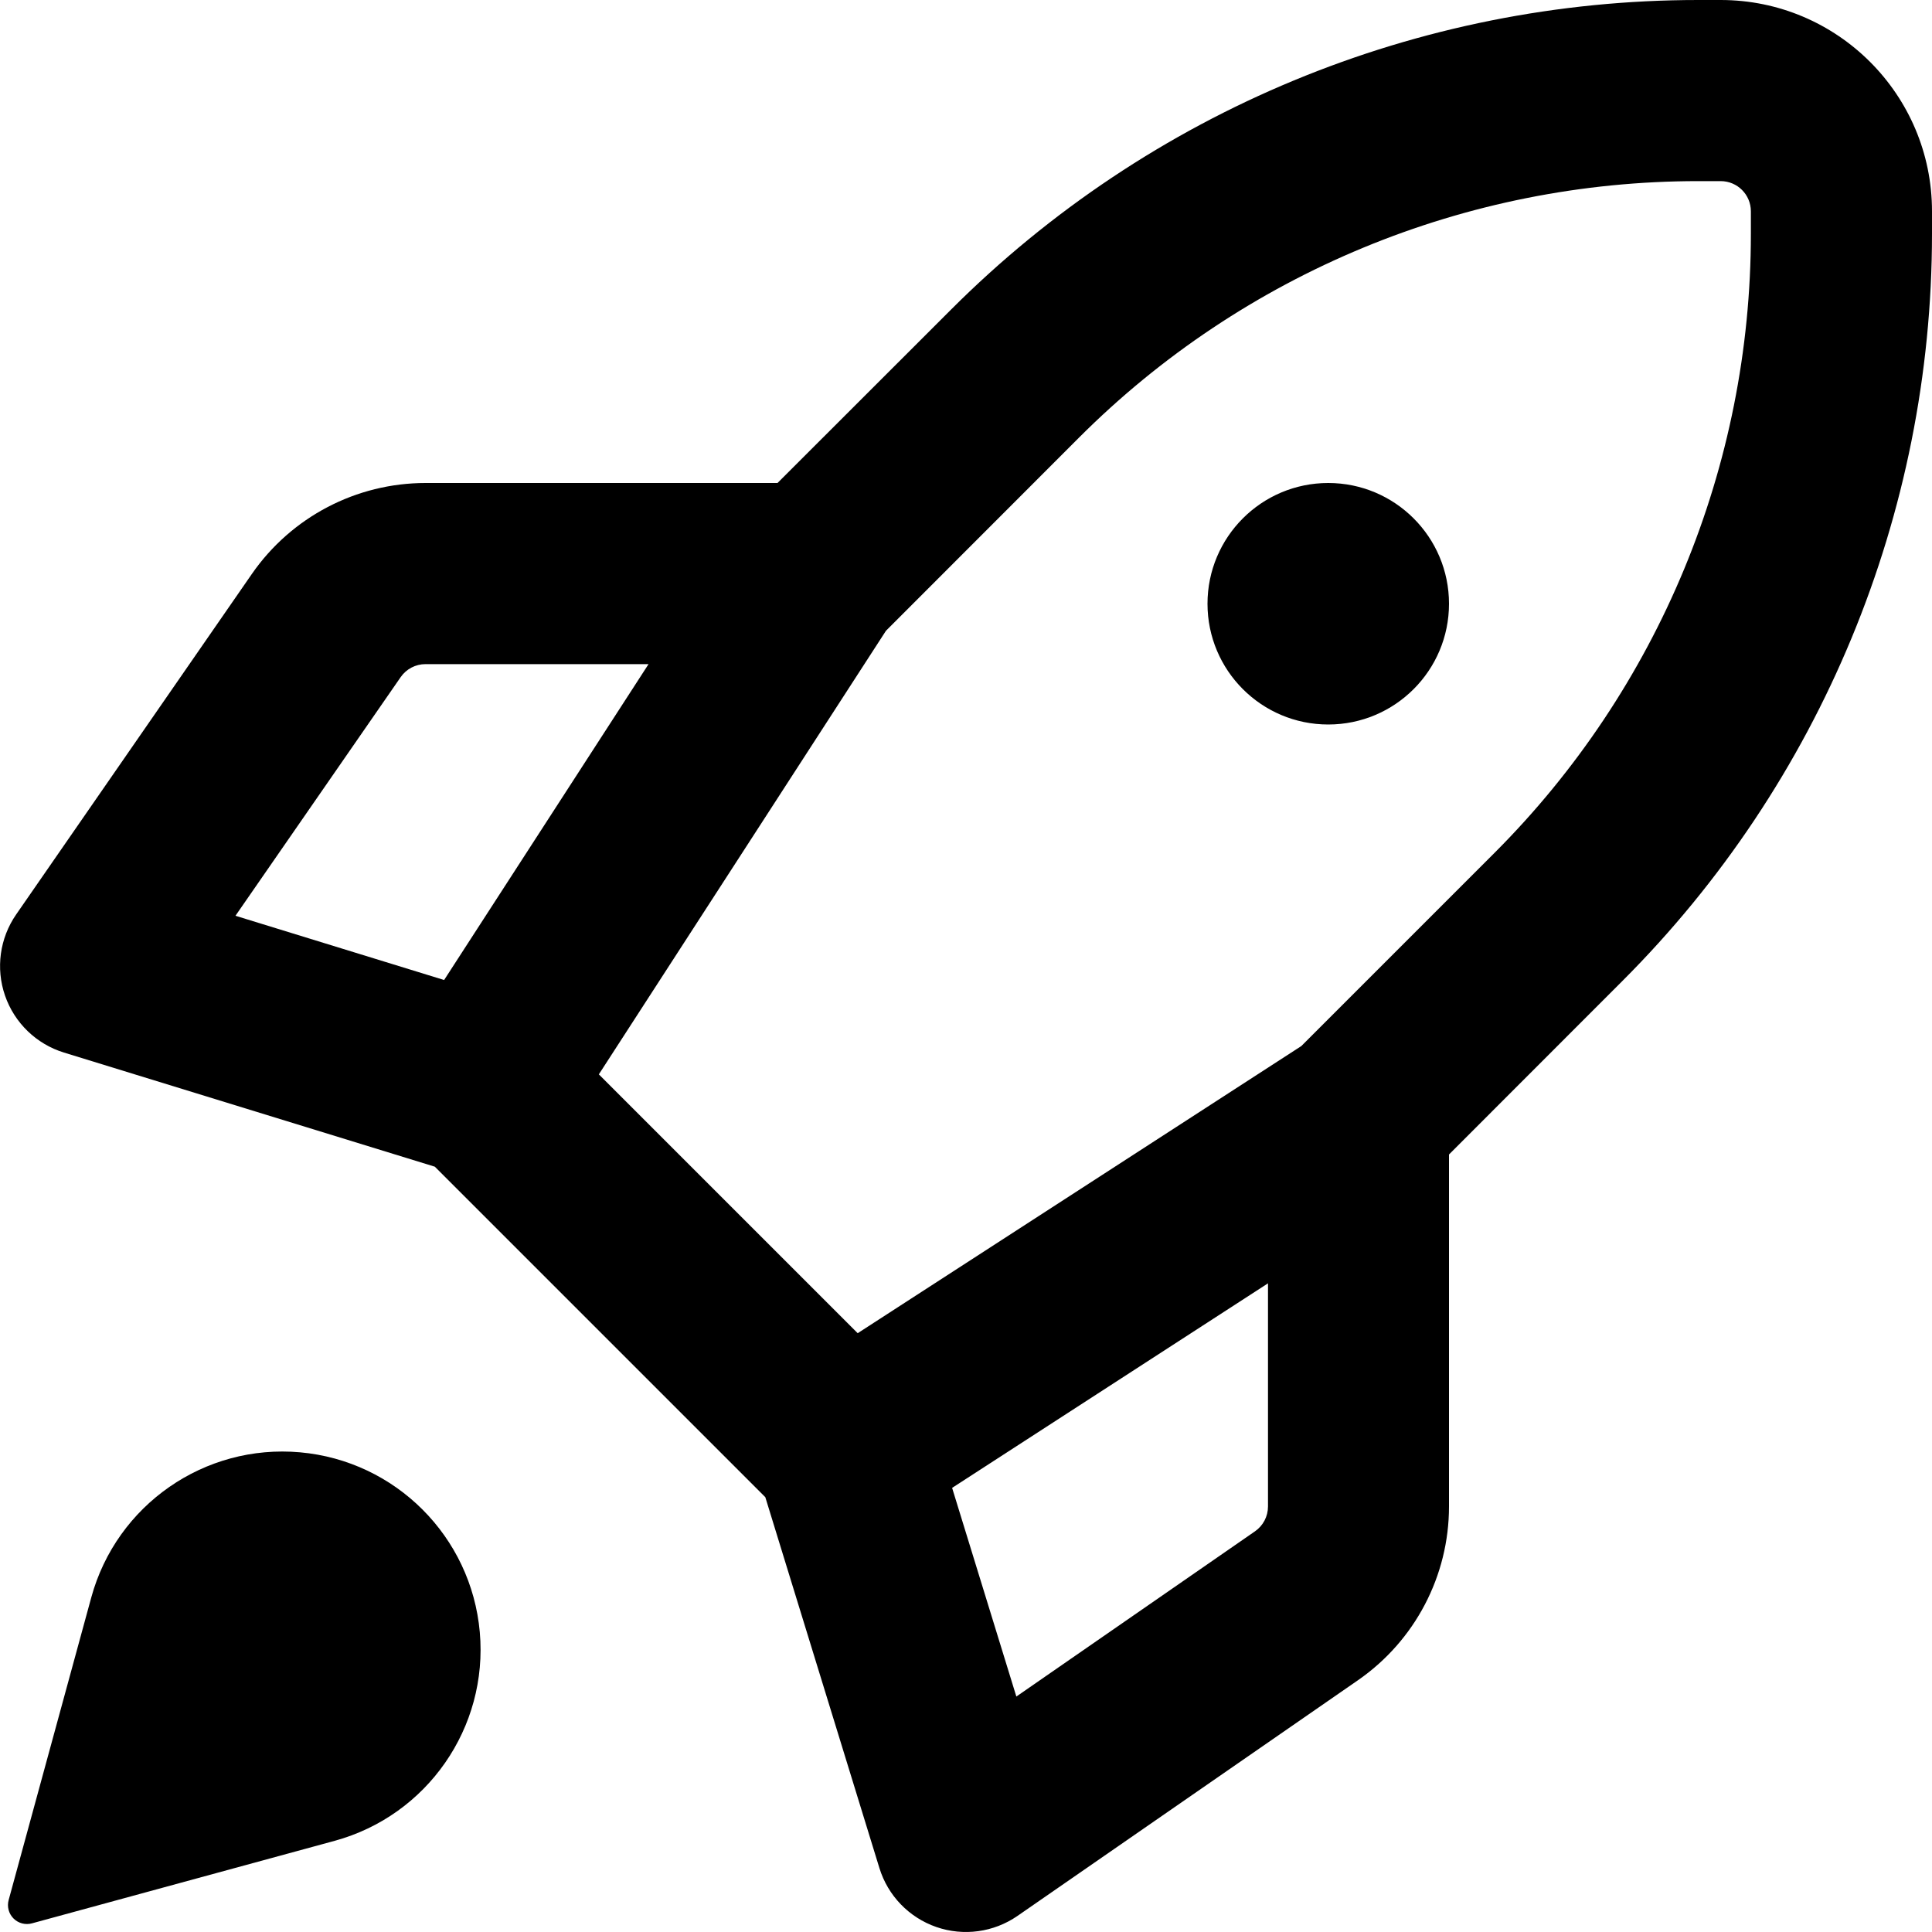
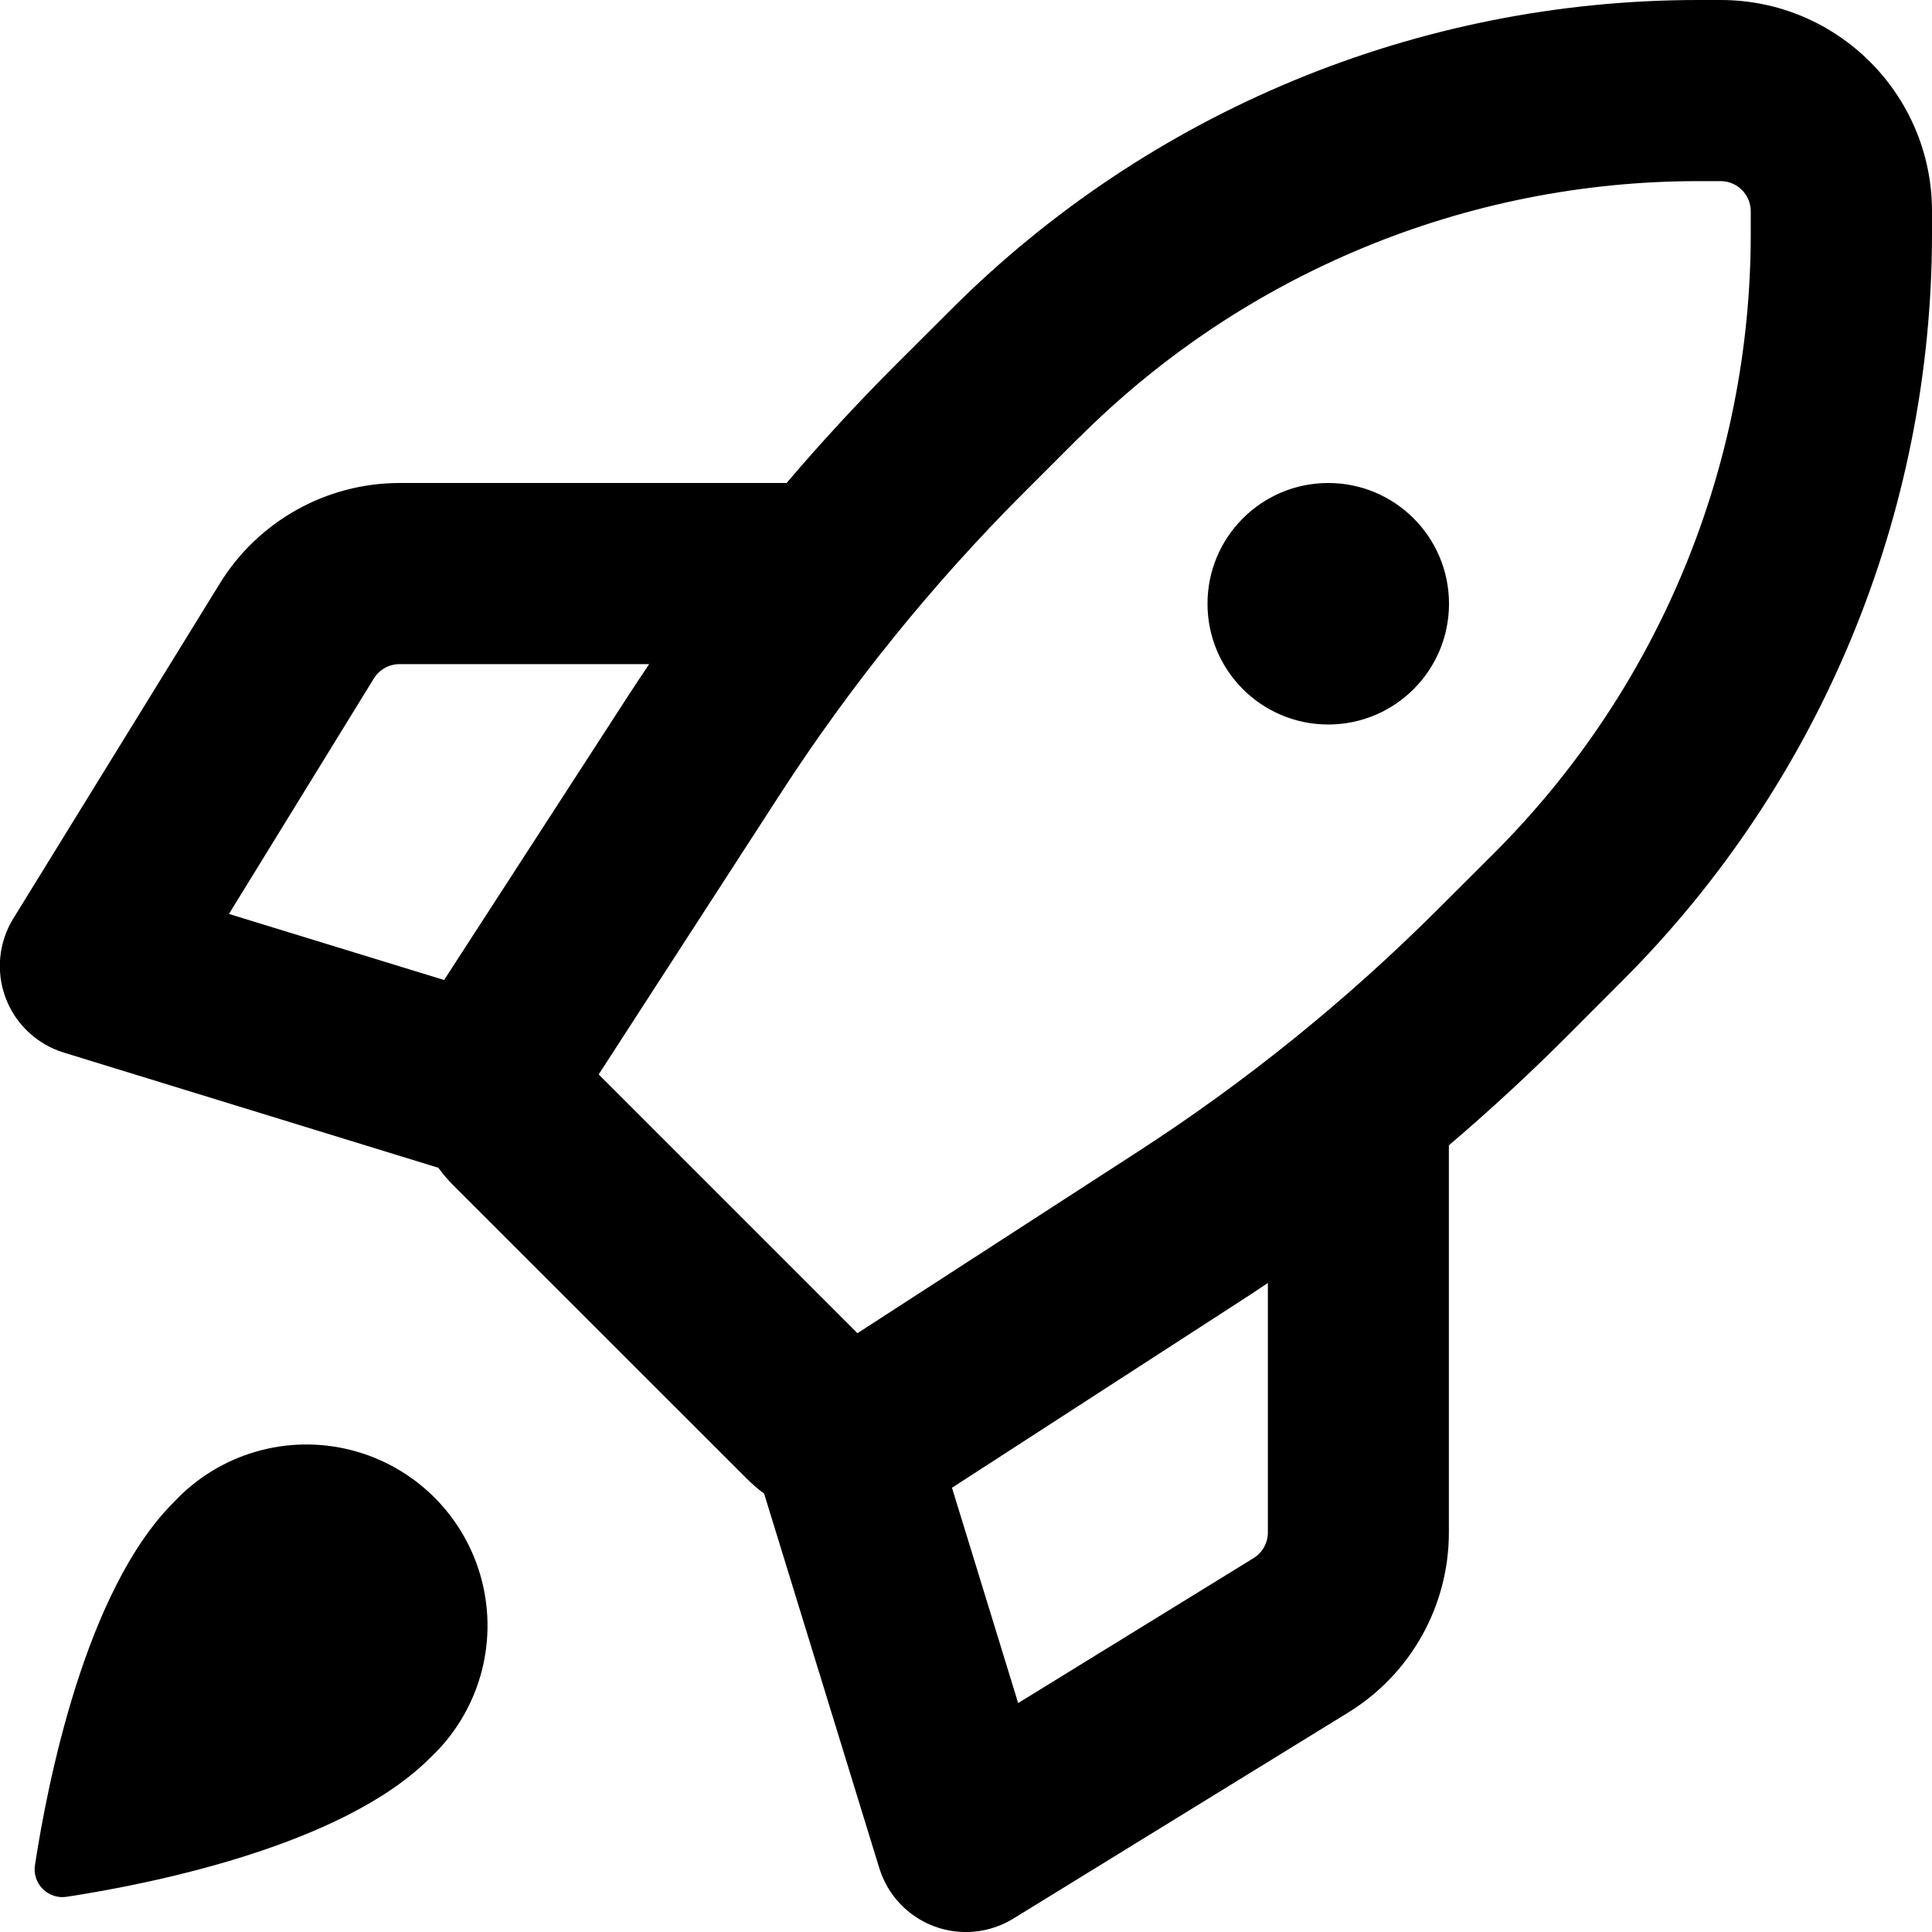
<svg xmlns="http://www.w3.org/2000/svg" width="16" height="16" viewBox="0 0 16 16">
-   <path fill-rule="evenodd" clip-rule="evenodd" d="M7.877 2.563A8.75 8.75 0 0114.064 0h.186C15.216 0 16 .784 16 1.75v.186a8.75 8.75 0 01-2.563 6.187L12 9.561v2.915a1.75 1.75 0 01-.754 1.439l-2.82 1.952a.75.75 0 01-1.143-.396l-.945-3.072-2.737-2.737L.53 8.717a.75.75 0 01-.396-1.144l1.952-2.82A1.75 1.75 0 013.524 4h2.915l1.438-1.437zM5.37 5.5H3.524a.25.25 0 00-.206.108L1.95 7.584l1.728.532L5.371 5.5zm-.41 3.398l2.143 2.143 3.674-2.378 1.6-1.6A7.25 7.25 0 0014.5 1.936V1.75a.25.25 0 00-.25-.25h-.186a7.25 7.25 0 00-5.127 2.123l-1.6 1.601-2.378 3.674zm5.541 1.73l-2.616 1.694.532 1.728 1.976-1.368a.25.25 0 00.108-.206v-1.847zM12 5a1 1 0 11-2 0 1 1 0 012 0zM2.771 15.245l-2.505.683a.157.157 0 01-.194-.194l.684-2.505a1.641 1.641 0 112.015 2.016z" />
+   <path fill-rule="evenodd" clip-rule="evenodd" d="M14.064 0a8.75 8.75 0 00-6.187 2.563l-.459.458c-.314.314-.616.641-.904.979H3.31a1.75 1.75 0 00-1.49.833L.11 7.607a.75.75 0 00.418 1.11l3.102.954c.037.051.079.1.124.145l2.429 2.428c.046.046.094.088.145.125l.954 3.102a.75.75 0 001.11.418l2.774-1.707a1.75 1.75 0 00.833-1.49V9.485c.338-.288.665-.59.979-.904l.458-.459A8.75 8.75 0 0016 1.936V1.75A1.75 1.75 0 0014.25 0h-.186zM10.5 10.625c-.088.06-.177.118-.266.175l-2.35 1.521.548 1.783 1.949-1.2a.25.25 0 00.119-.213v-2.066zM3.678 8.116L5.2 5.766c.058-.09.117-.178.176-.266H3.309a.25.25 0 00-.213.119l-1.2 1.95 1.782.547zm5.26-4.493A7.25 7.25 0 0114.063 1.5h.186a.25.25 0 01.25.25v.186a7.25 7.25 0 01-2.123 5.127l-.459.458c-.76.76-1.597 1.437-2.499 2.02l-2.317 1.5-2.143-2.143 1.5-2.317a15.25 15.25 0 012.02-2.5l.458-.458zM12 5a1 1 0 11-2 0 1 1 0 012 0zm-8.44 9.56a1.5 1.5 0 10-2.12-2.12C.706 13.17.393 14.772.29 15.443a.23.23 0 00.265.265c.671-.103 2.273-.416 3.005-1.148z" />
</svg>
